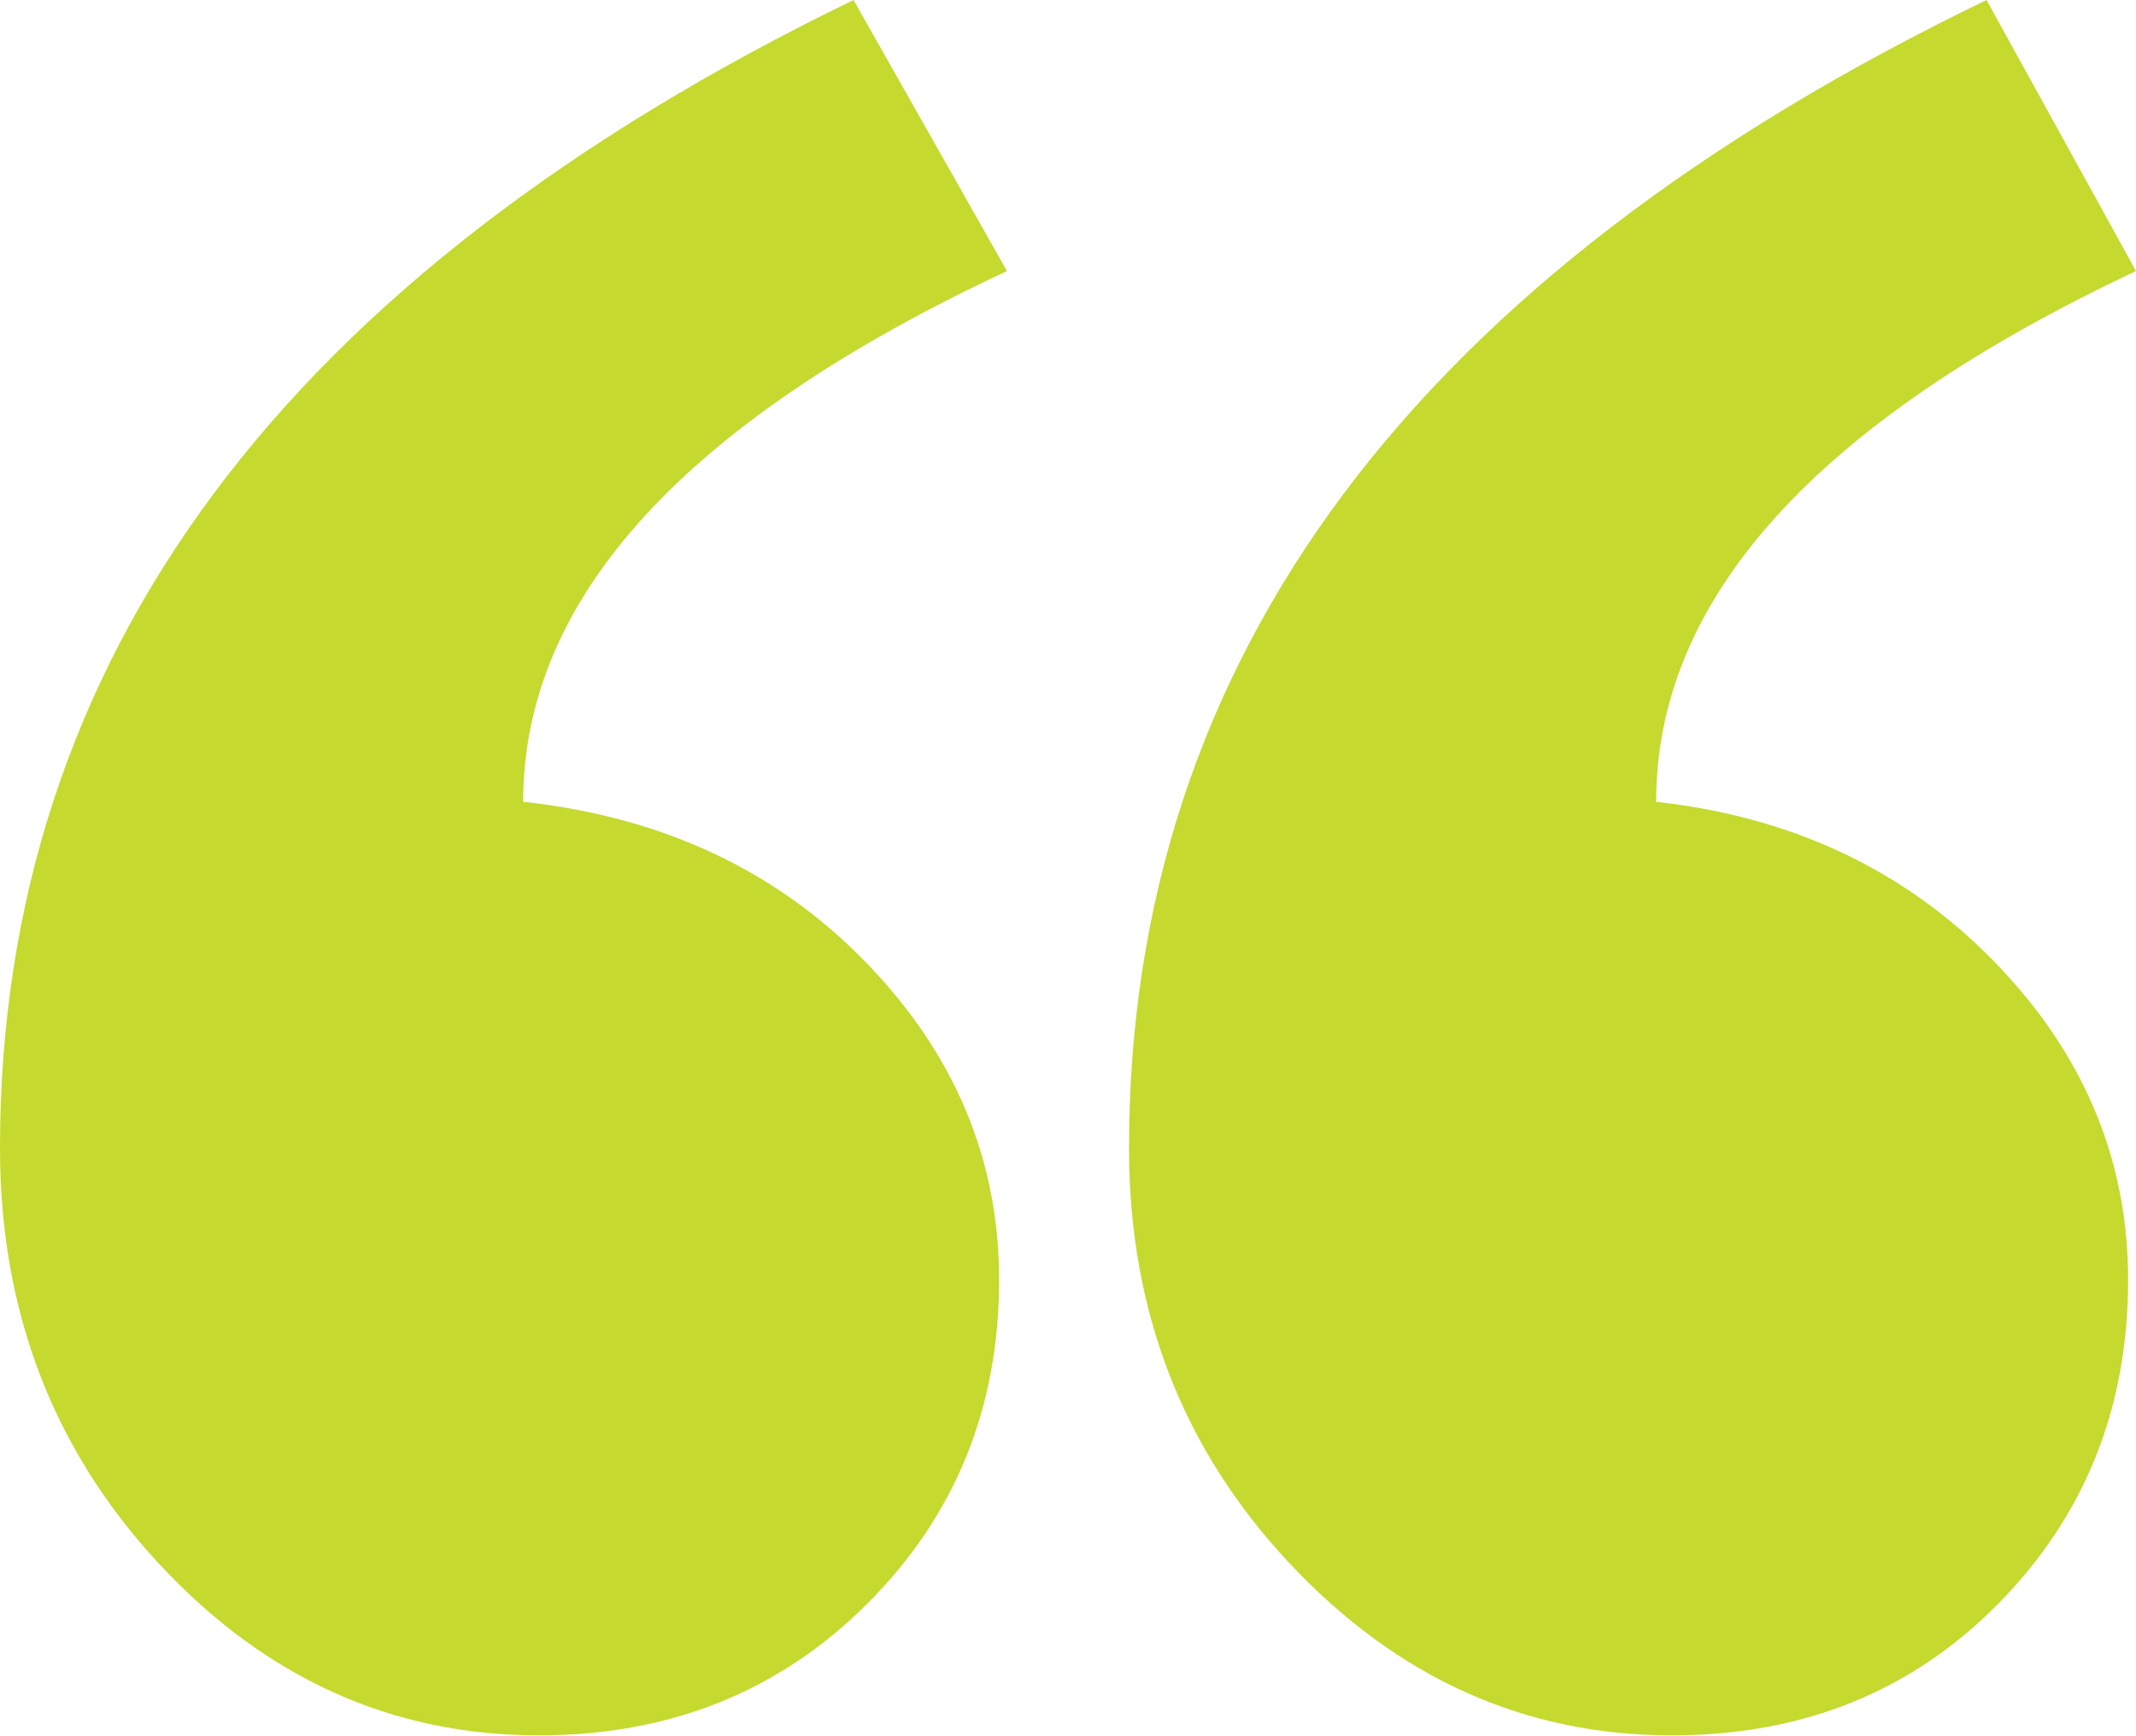
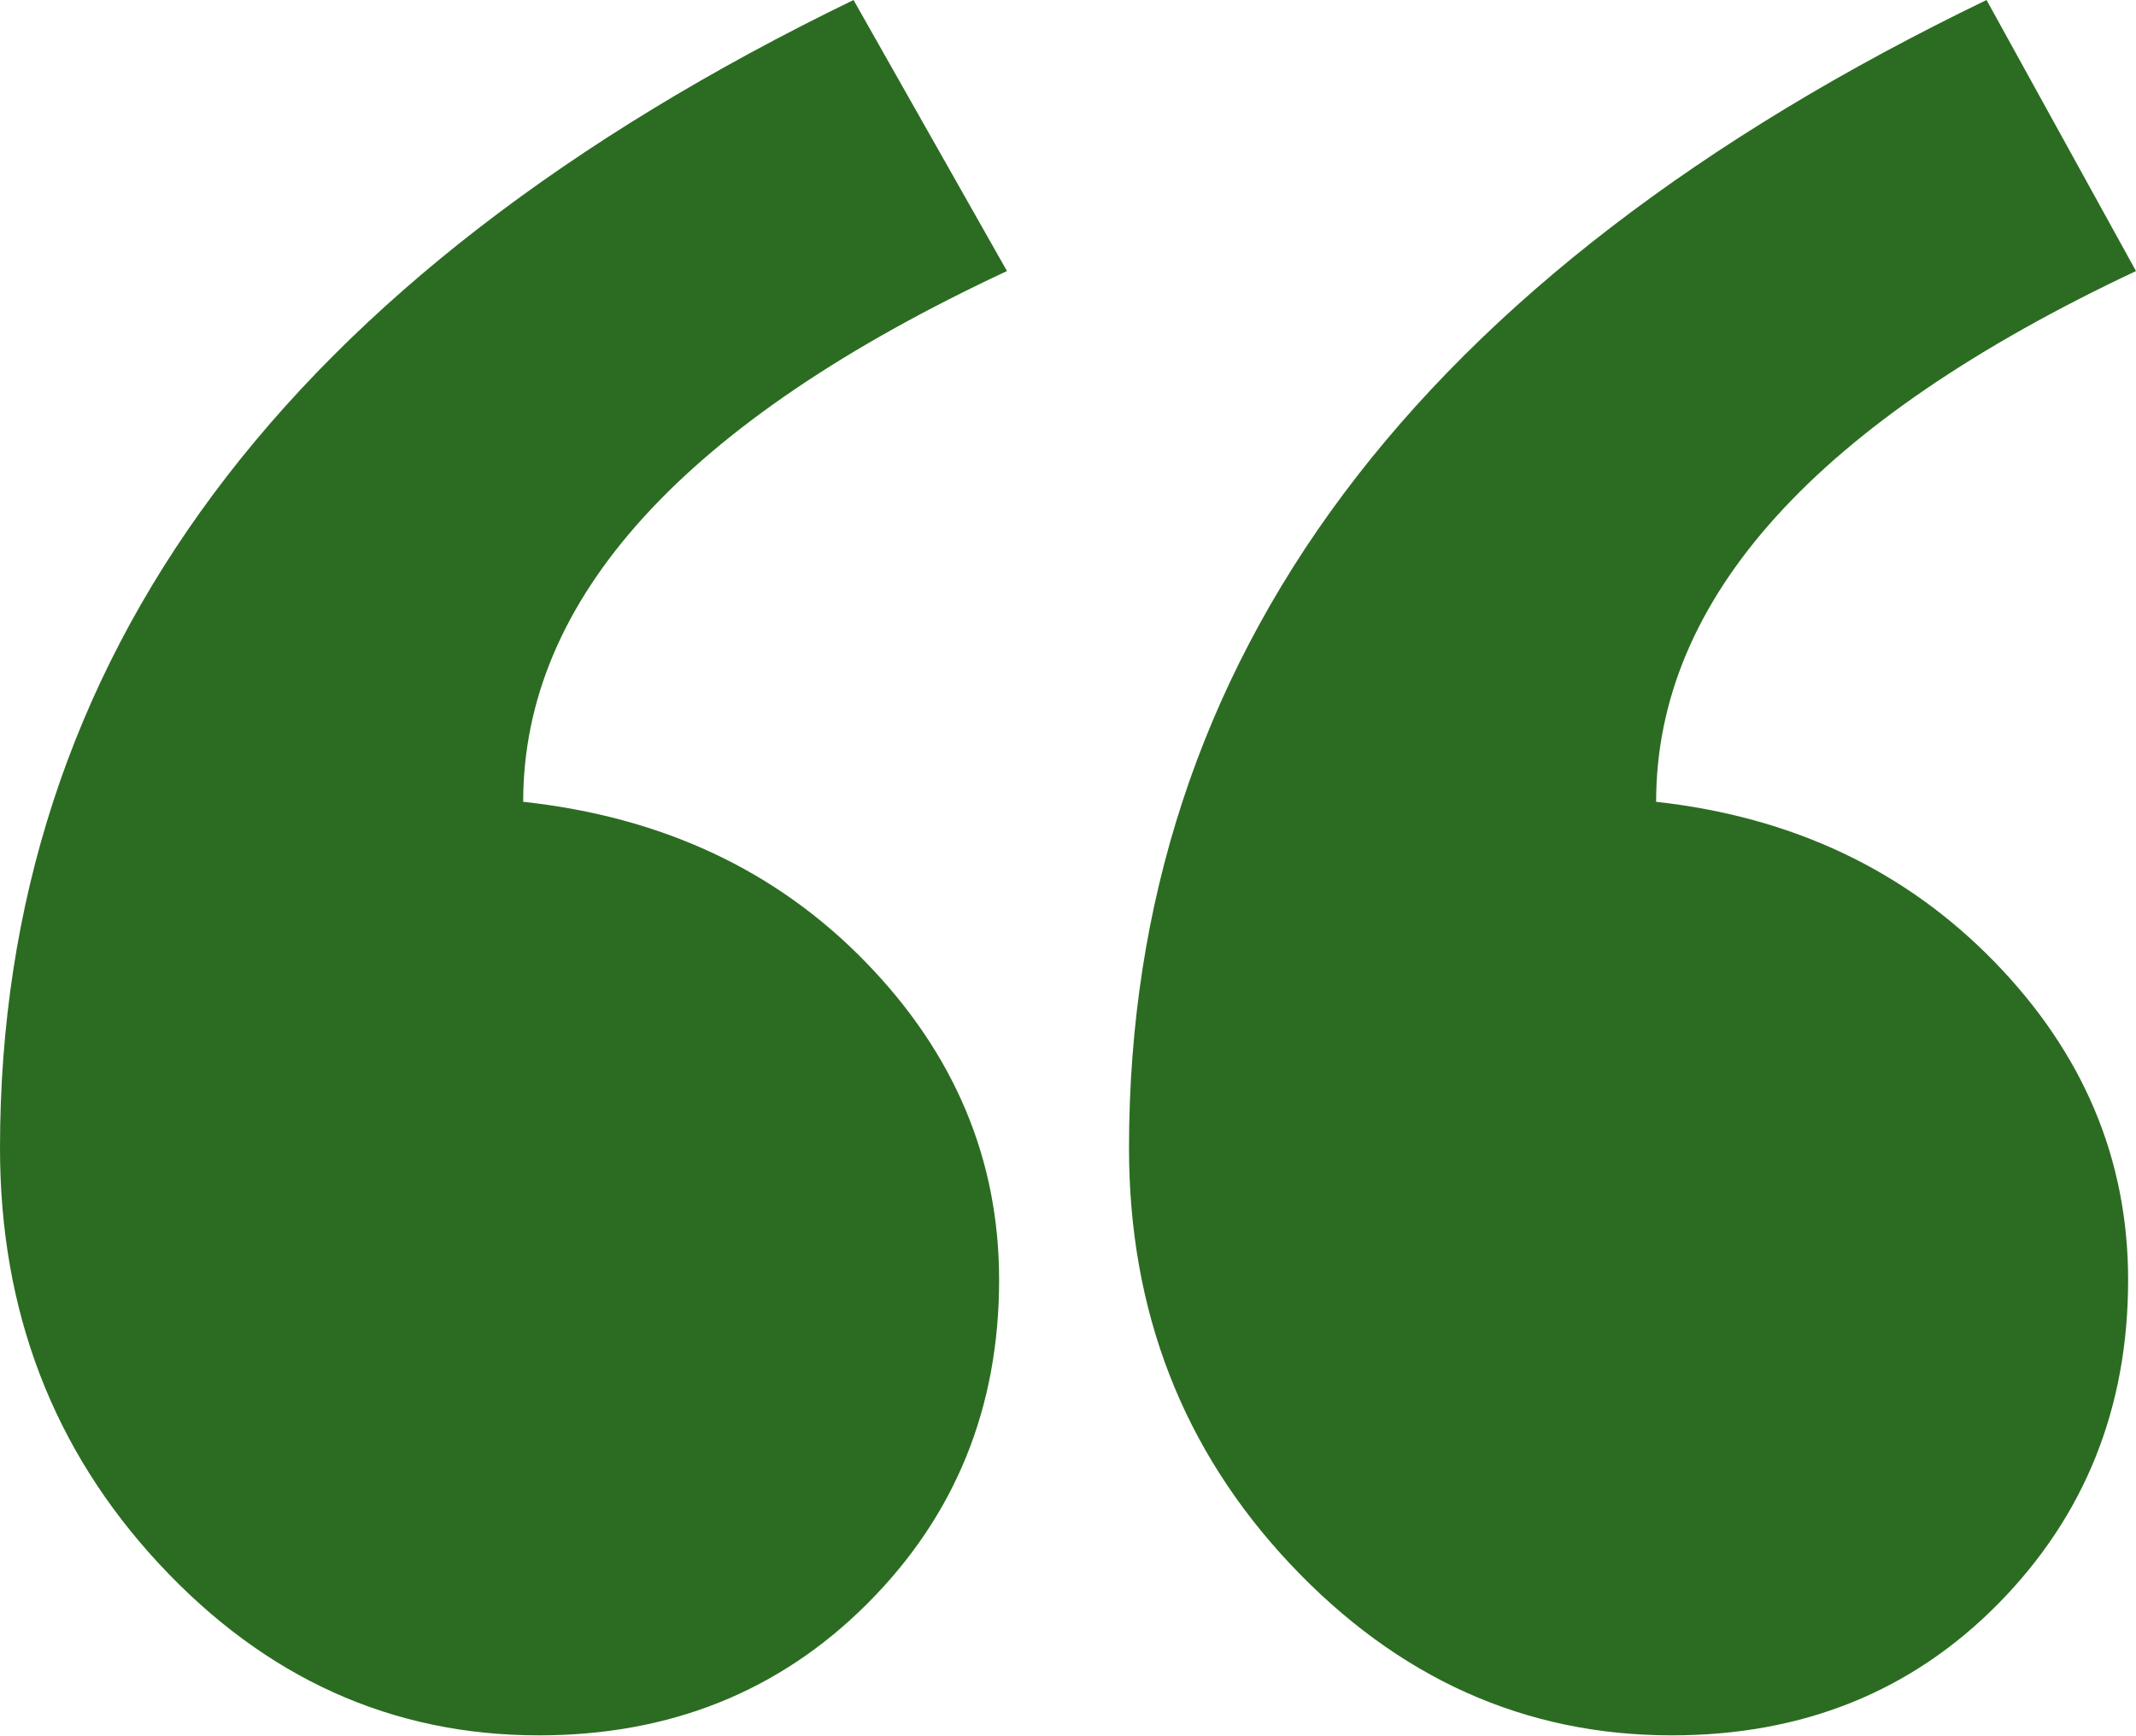
<svg xmlns="http://www.w3.org/2000/svg" width="32" height="26" viewBox="0 0 32 26" fill="none">
-   <path fill-rule="evenodd" clip-rule="evenodd" d="M32 4.061C27.207 6.317 24.811 8.967 24.811 12.013C26.854 12.239 28.543 13.038 29.879 14.41C31.214 15.782 31.882 17.371 31.882 19.176C31.882 21.093 31.234 22.71 29.938 24.026C28.641 25.342 27.011 26 25.046 26C22.846 26 20.941 25.145 19.33 23.434C17.72 21.723 16.914 19.646 16.914 17.202C16.914 9.87 21.196 4.136 29.761 0L32 4.061ZM15.086 4.061C10.254 6.317 7.838 8.967 7.838 12.013C9.92 12.239 11.629 13.038 12.964 14.41C14.3 15.782 14.968 17.371 14.968 19.176C14.968 21.093 14.31 22.71 12.994 24.026C11.678 25.342 10.037 26 8.073 26C5.873 26 3.978 25.145 2.387 23.434C0.796 21.723 0 19.646 0 17.202C0 9.87 4.262 4.136 12.787 0L15.086 4.061Z" fill="#C5D92F" />
+   <path fill-rule="evenodd" clip-rule="evenodd" d="M32 4.061C27.207 6.317 24.811 8.967 24.811 12.013C26.854 12.239 28.543 13.038 29.879 14.41C31.214 15.782 31.882 17.371 31.882 19.176C31.882 21.093 31.234 22.71 29.938 24.026C28.641 25.342 27.011 26 25.046 26C22.846 26 20.941 25.145 19.33 23.434C17.72 21.723 16.914 19.646 16.914 17.202C16.914 9.87 21.196 4.136 29.761 0L32 4.061ZM15.086 4.061C10.254 6.317 7.838 8.967 7.838 12.013C9.92 12.239 11.629 13.038 12.964 14.41C14.3 15.782 14.968 17.371 14.968 19.176C14.968 21.093 14.31 22.71 12.994 24.026C11.678 25.342 10.037 26 8.073 26C5.873 26 3.978 25.145 2.387 23.434C0.796 21.723 0 19.646 0 17.202C0 9.87 4.262 4.136 12.787 0L15.086 4.061Z" fill="#2C6C22" />
</svg>
